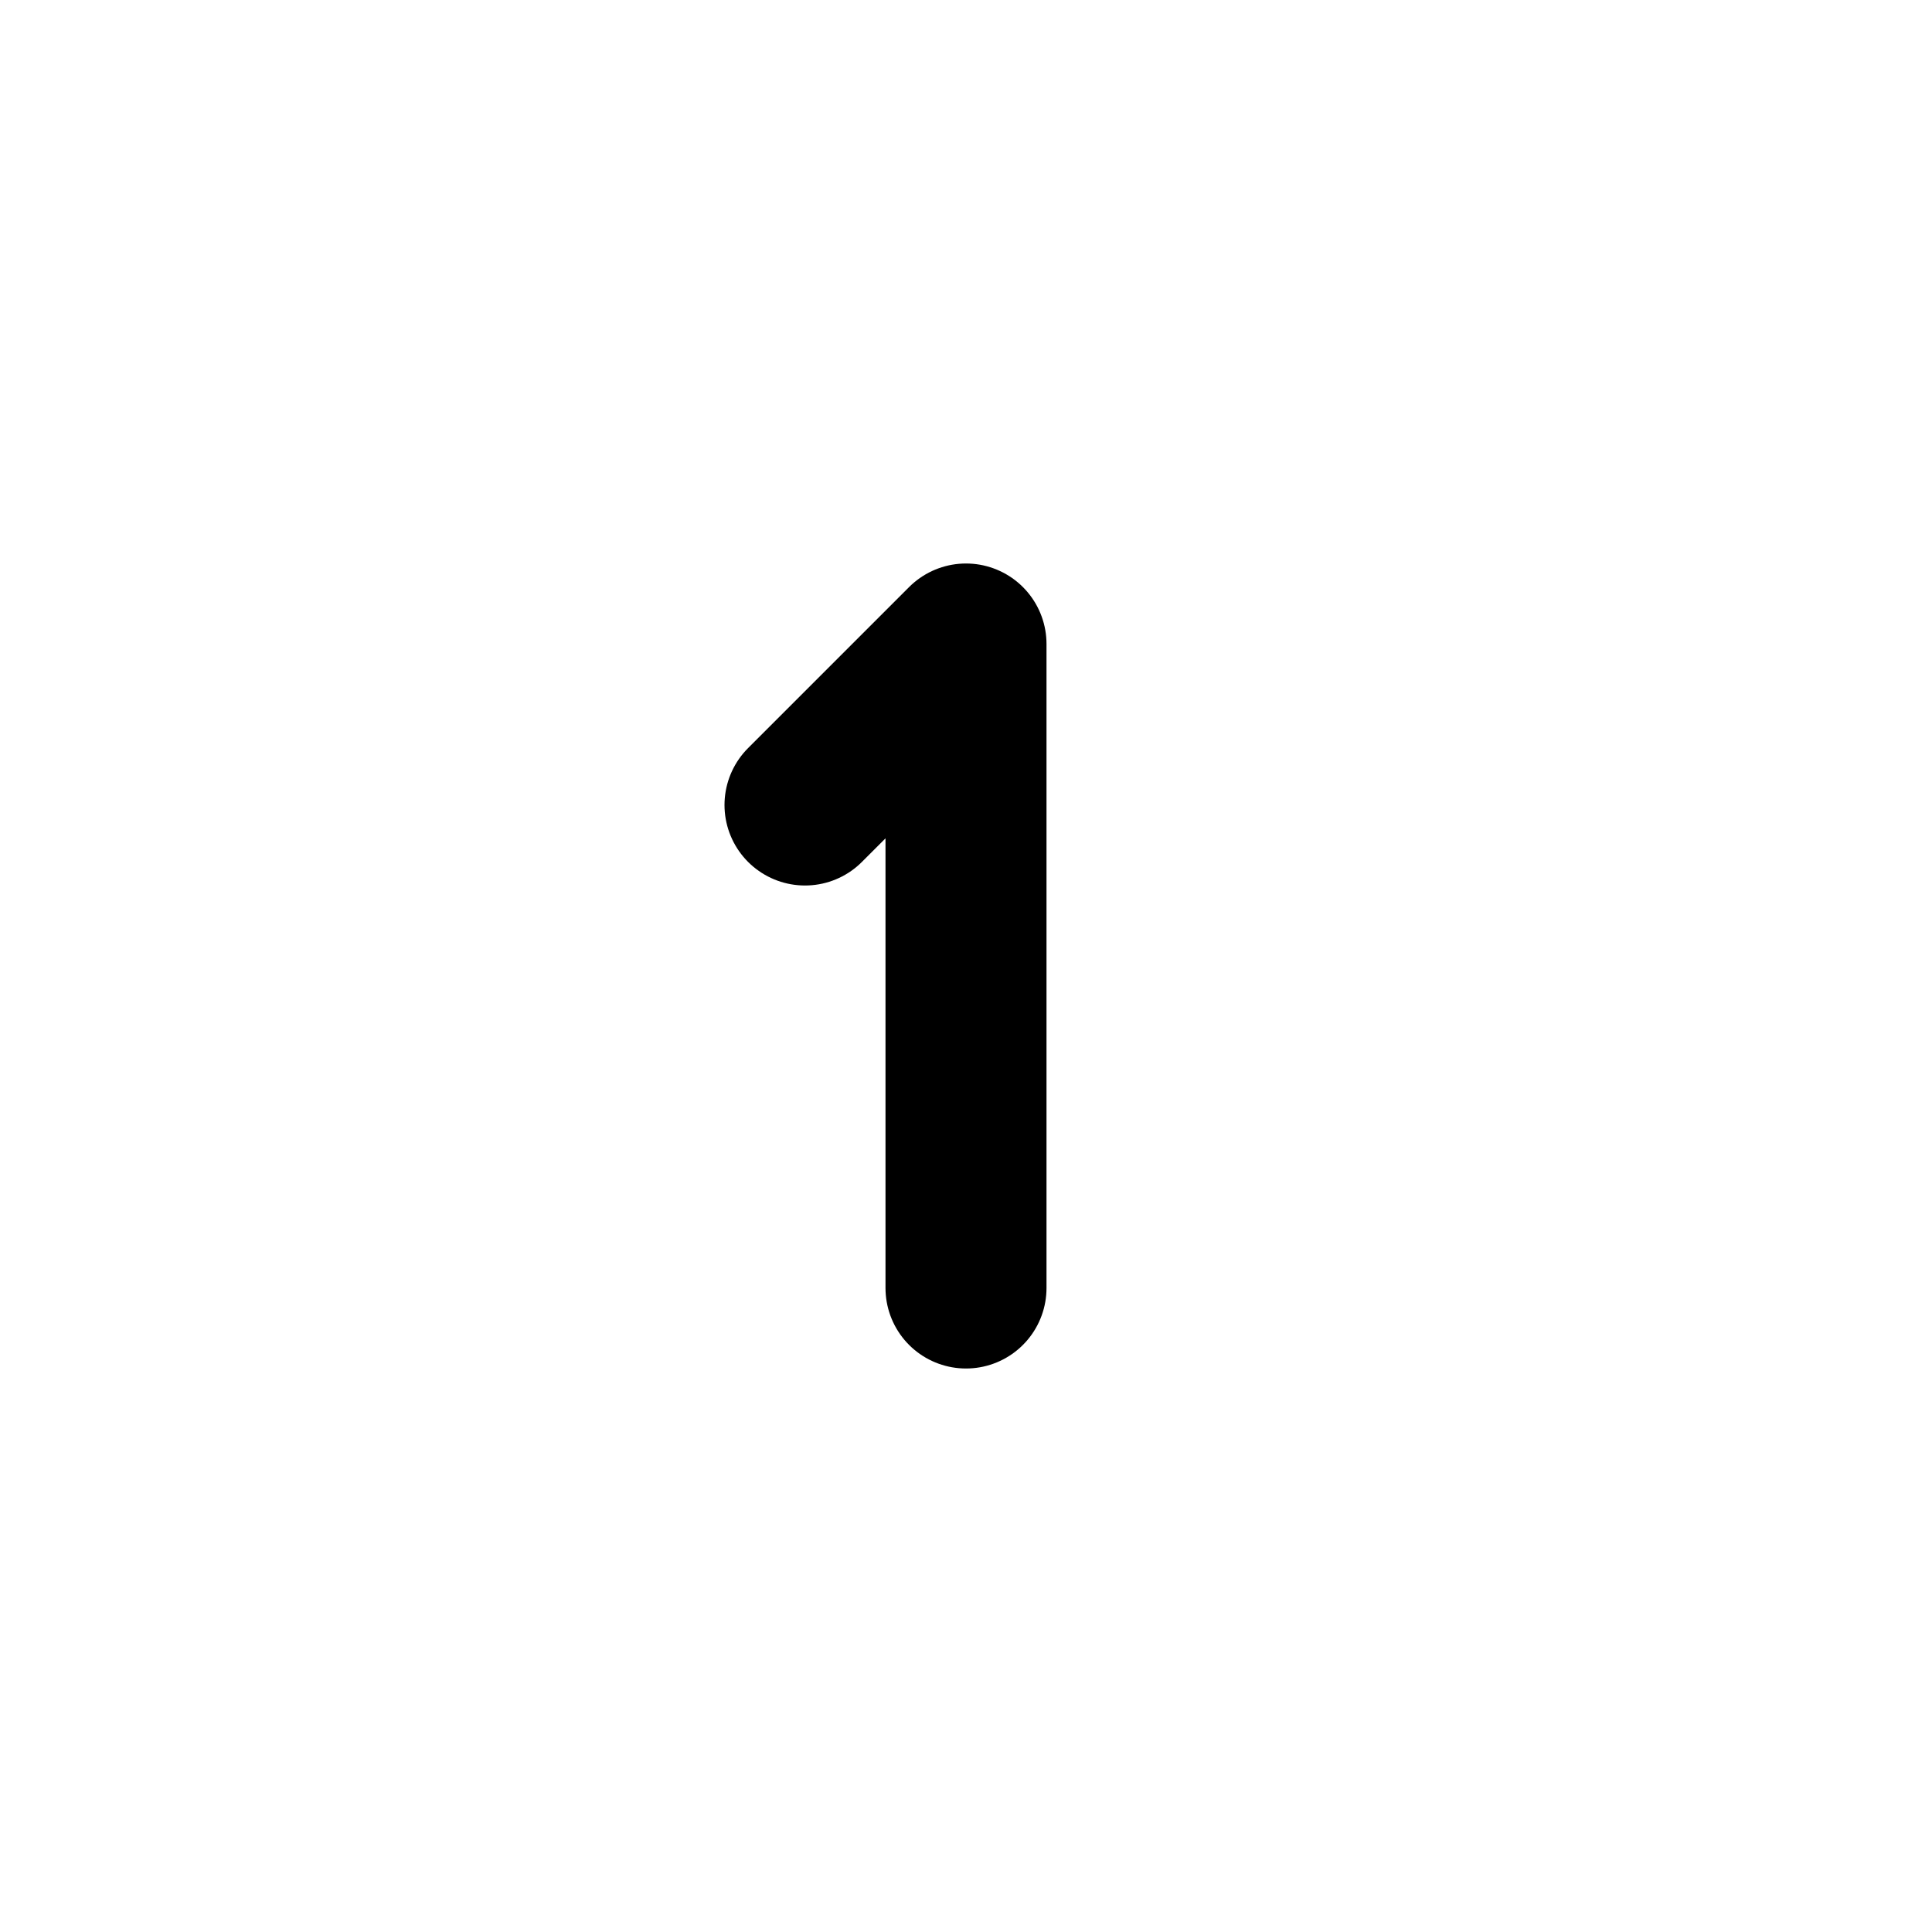
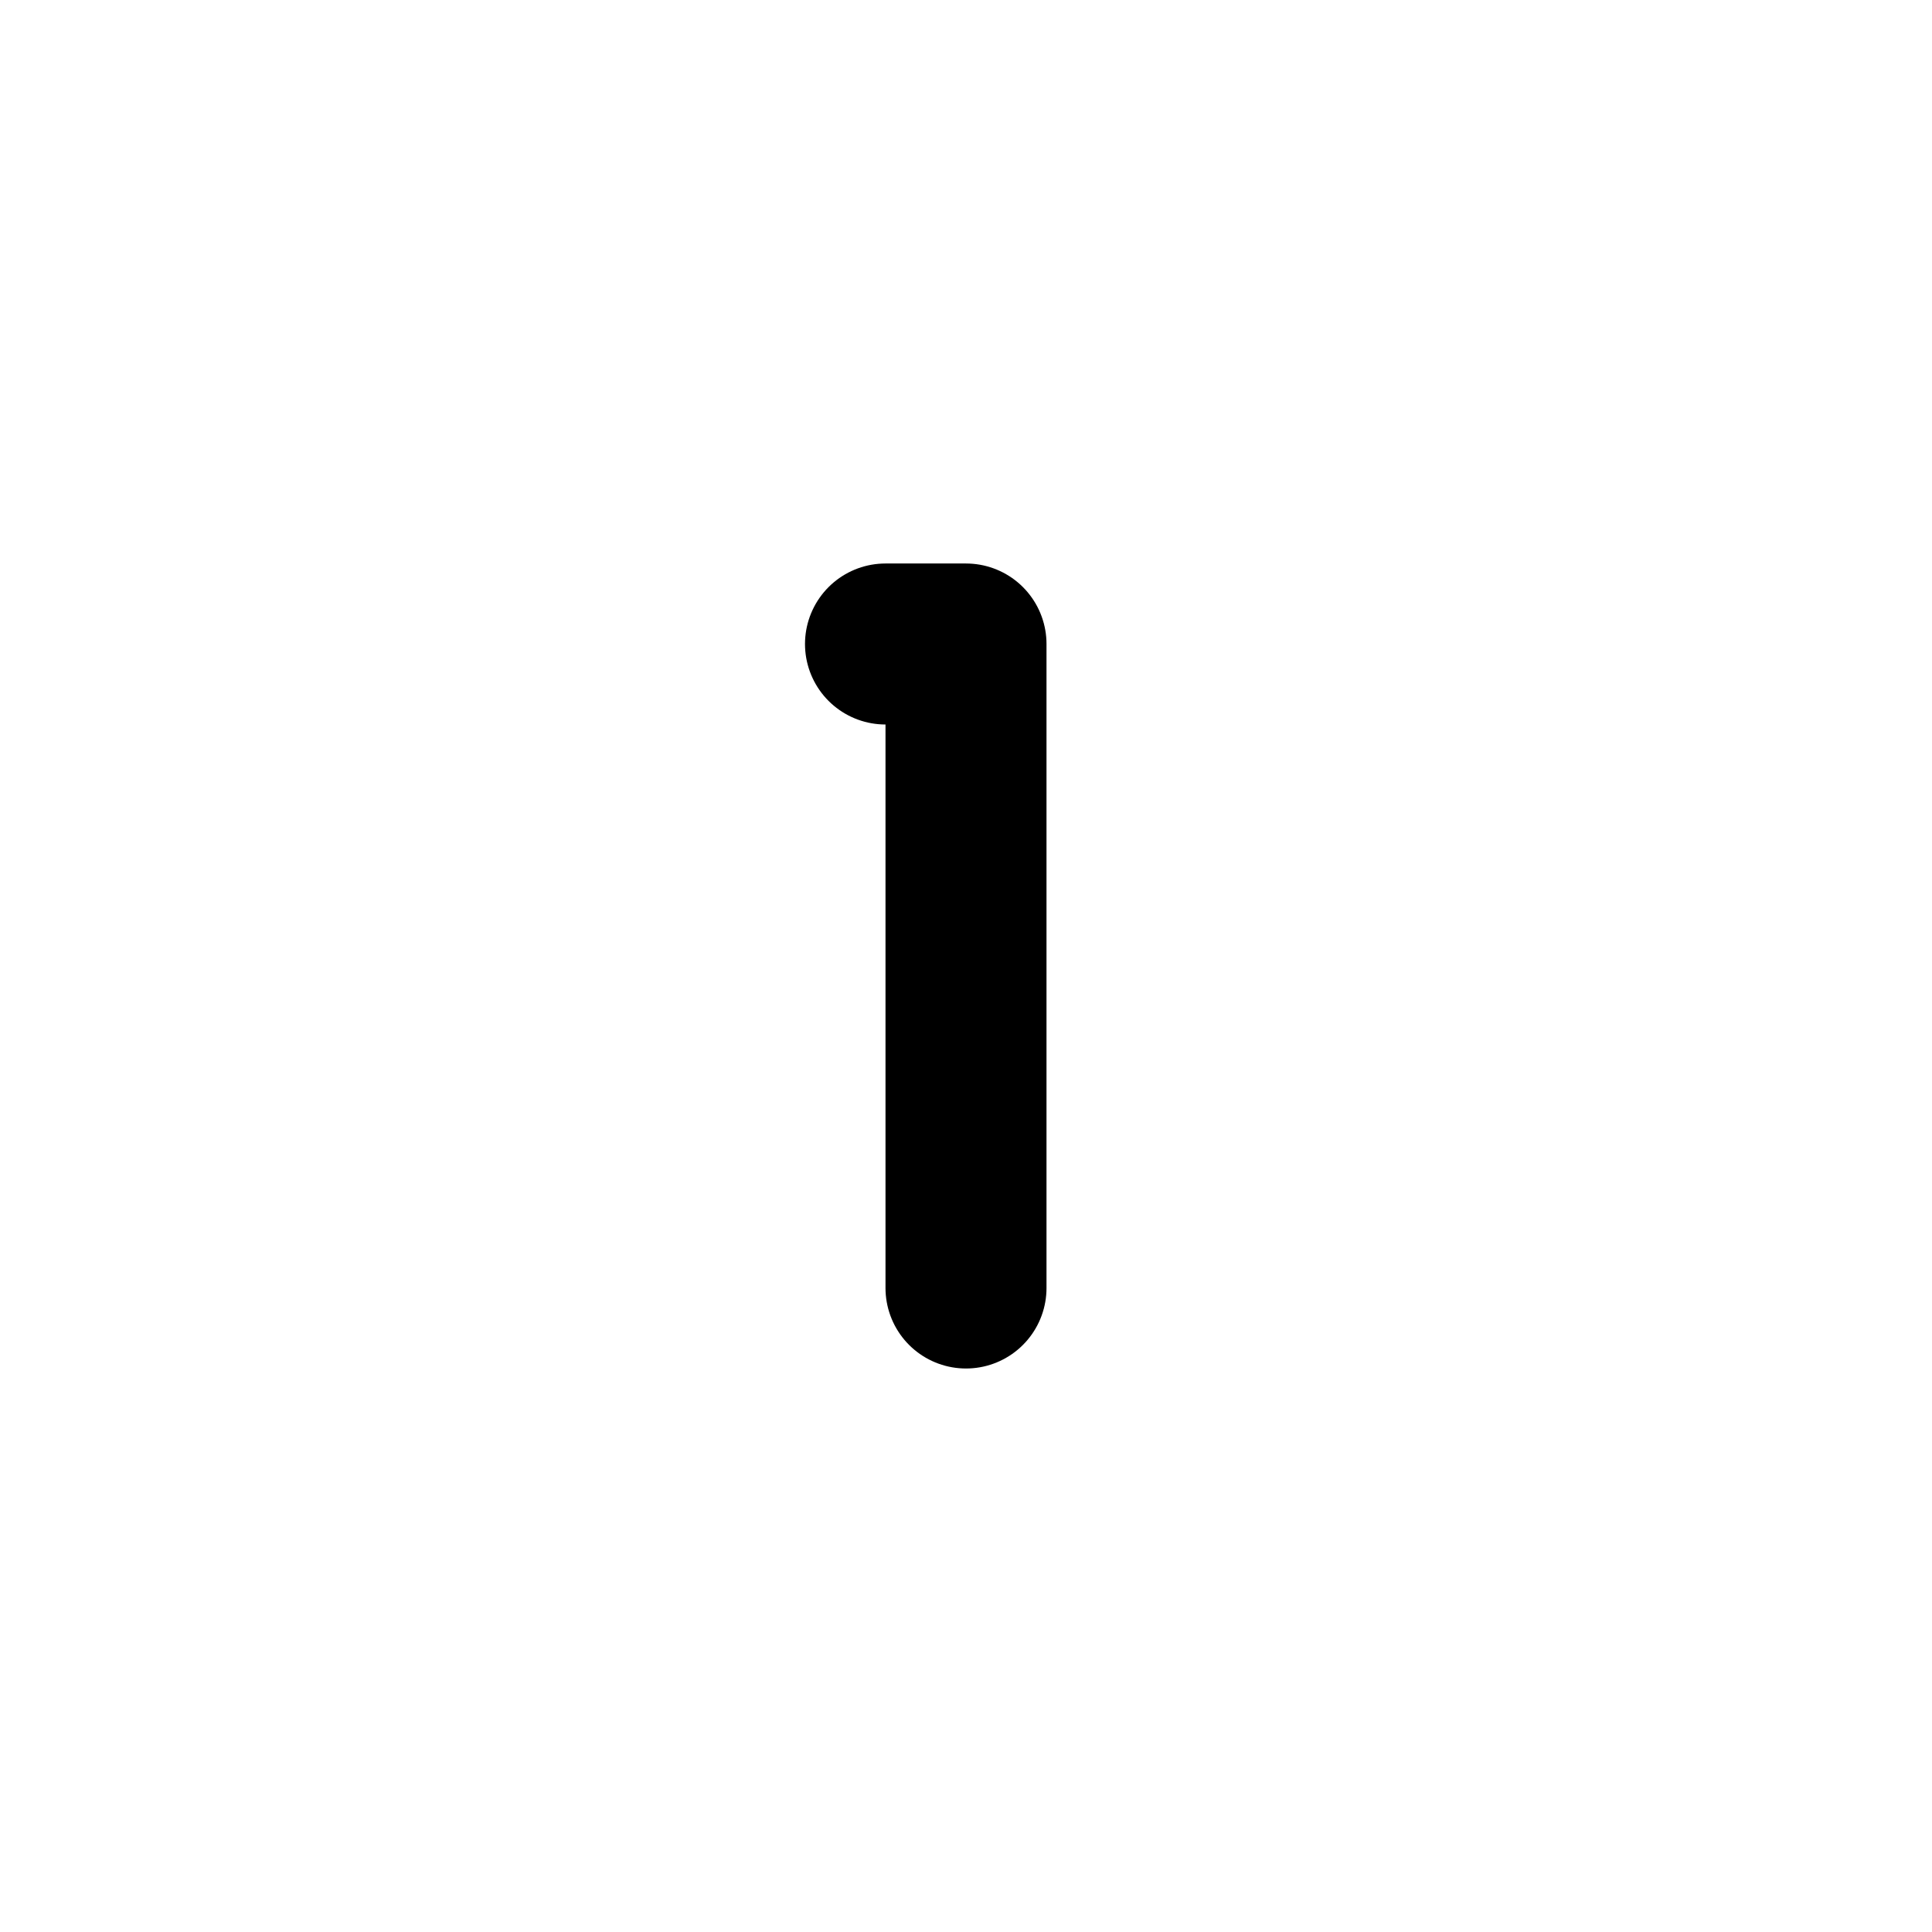
<svg xmlns="http://www.w3.org/2000/svg" fill="none" stroke="currentColor" stroke-linecap="round" stroke-linejoin="round" stroke-width="2" viewBox="0 0 24 24">
  <path stroke="none" d="M0 0h24v24H0z" />
-   <path d="m10 10 2-2v8" />
+   <path d="M11 8h1v8" />
</svg>
